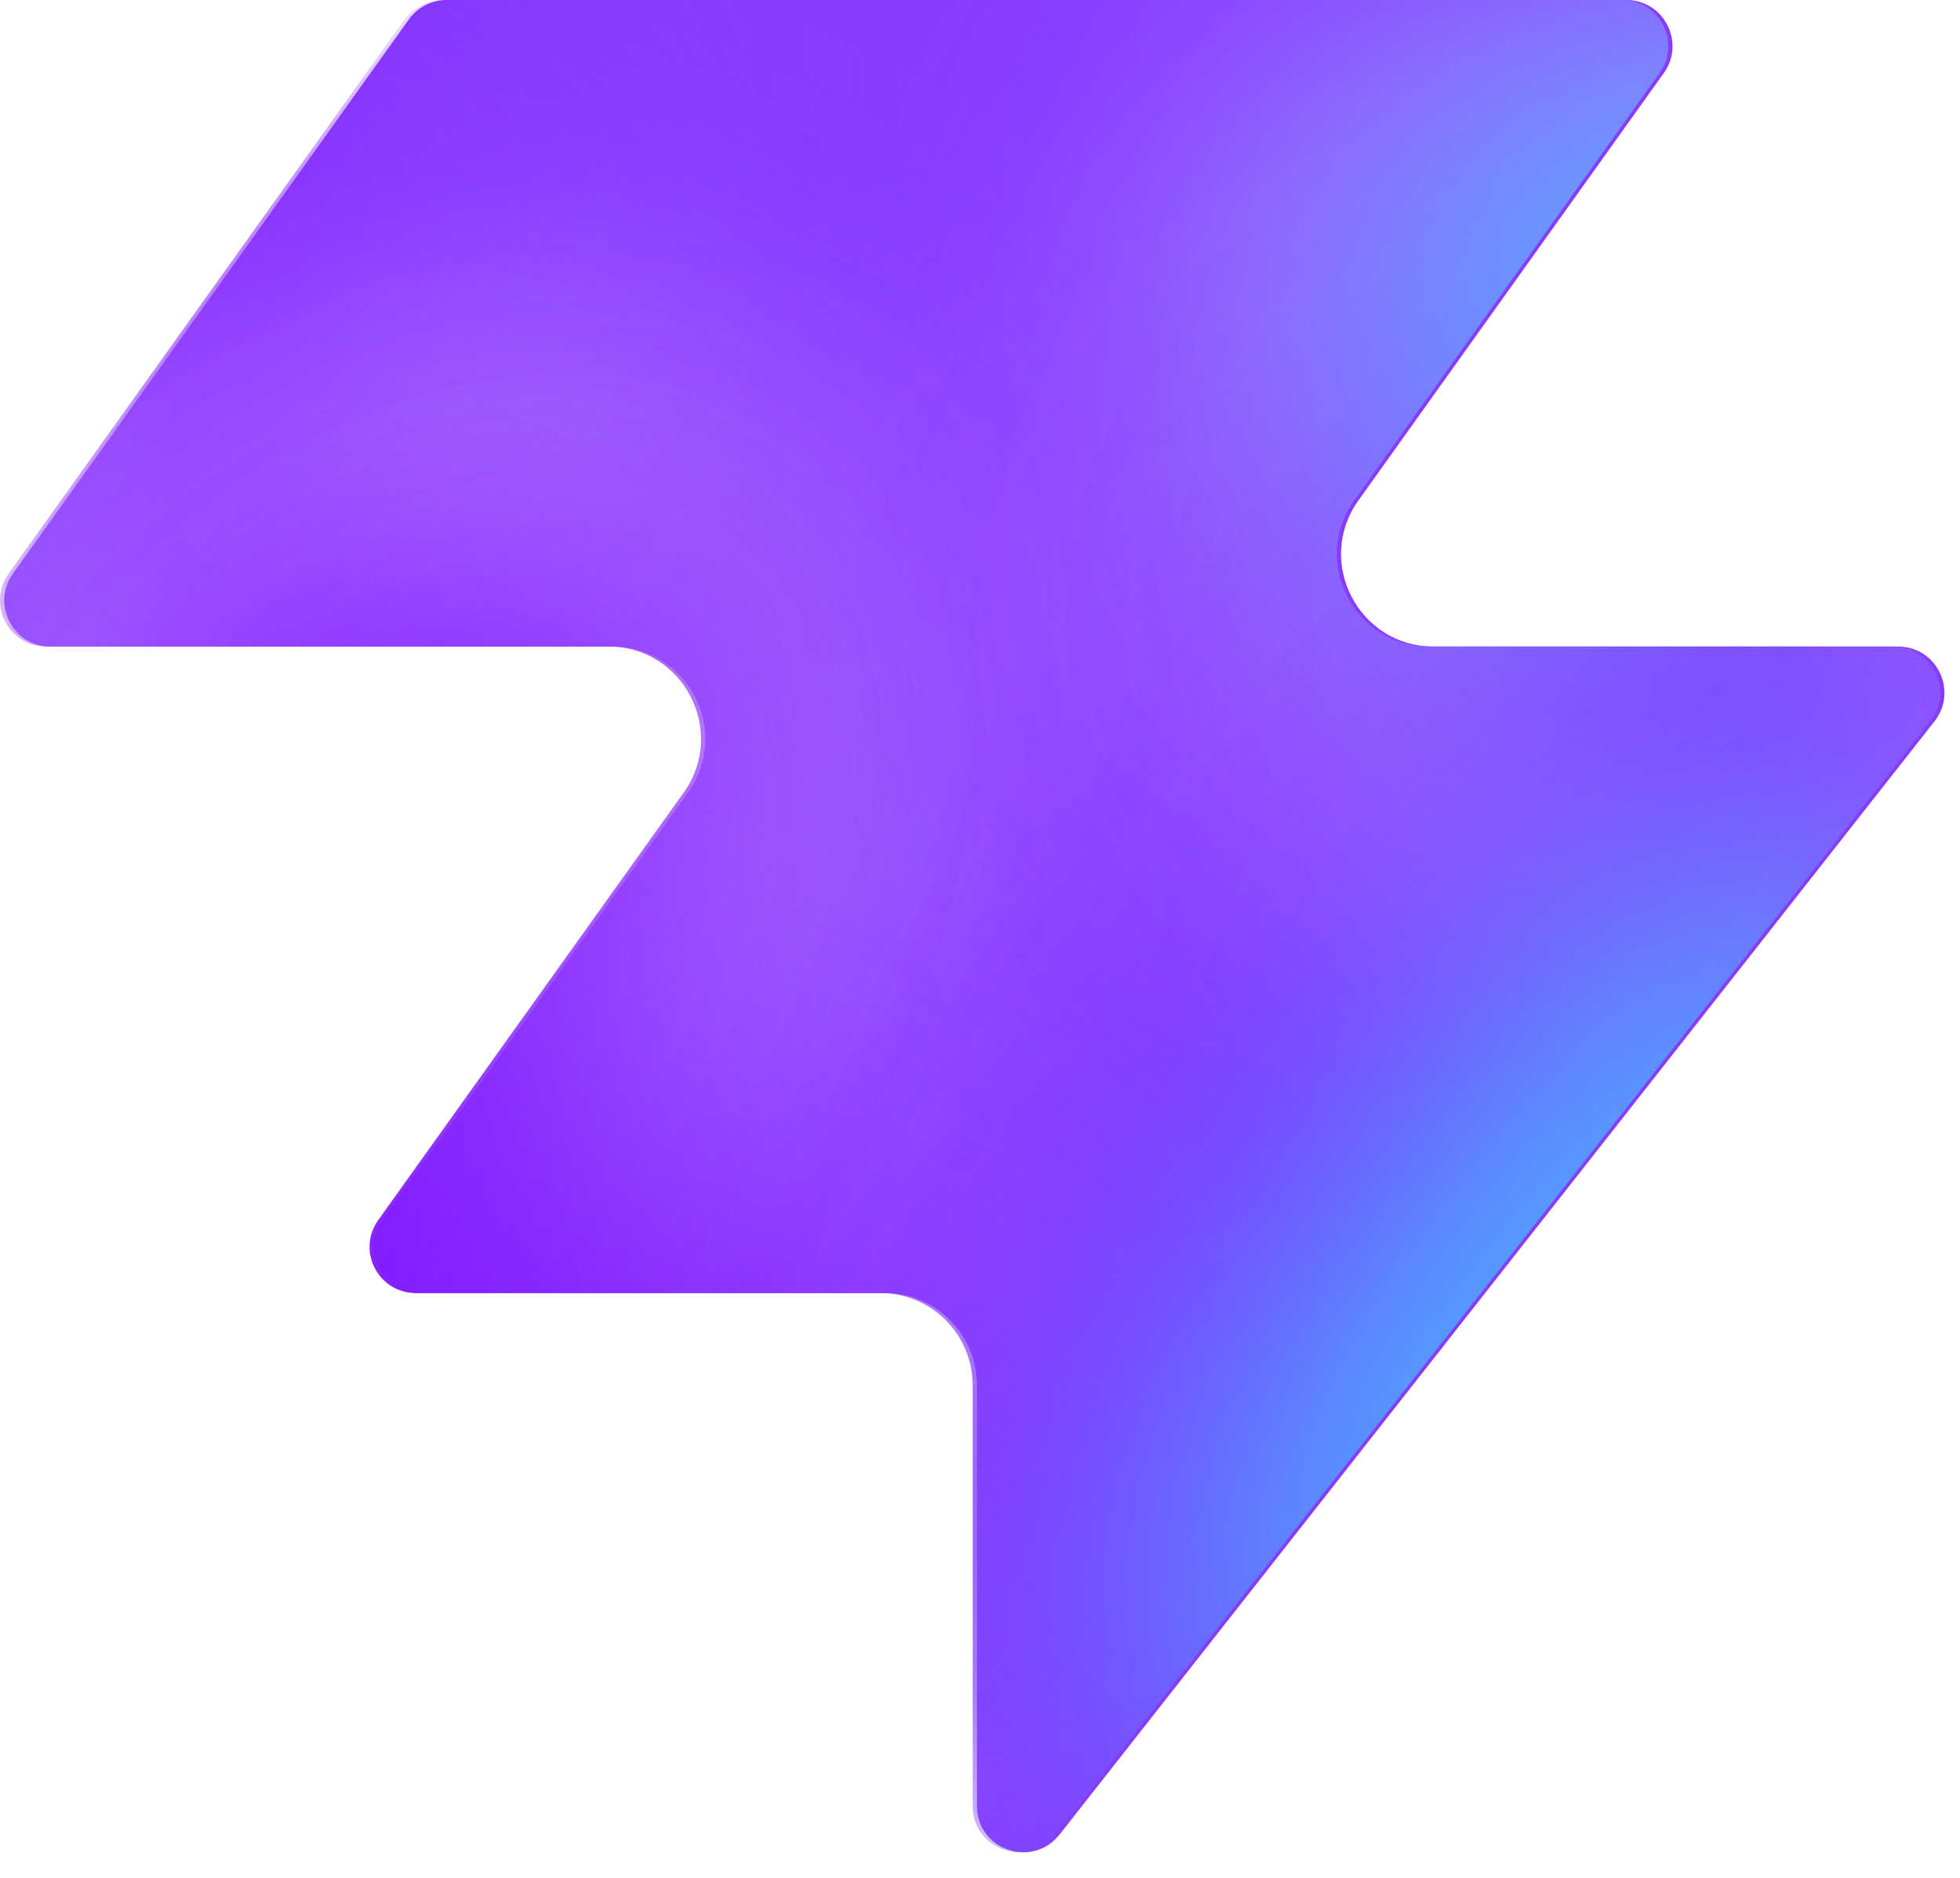
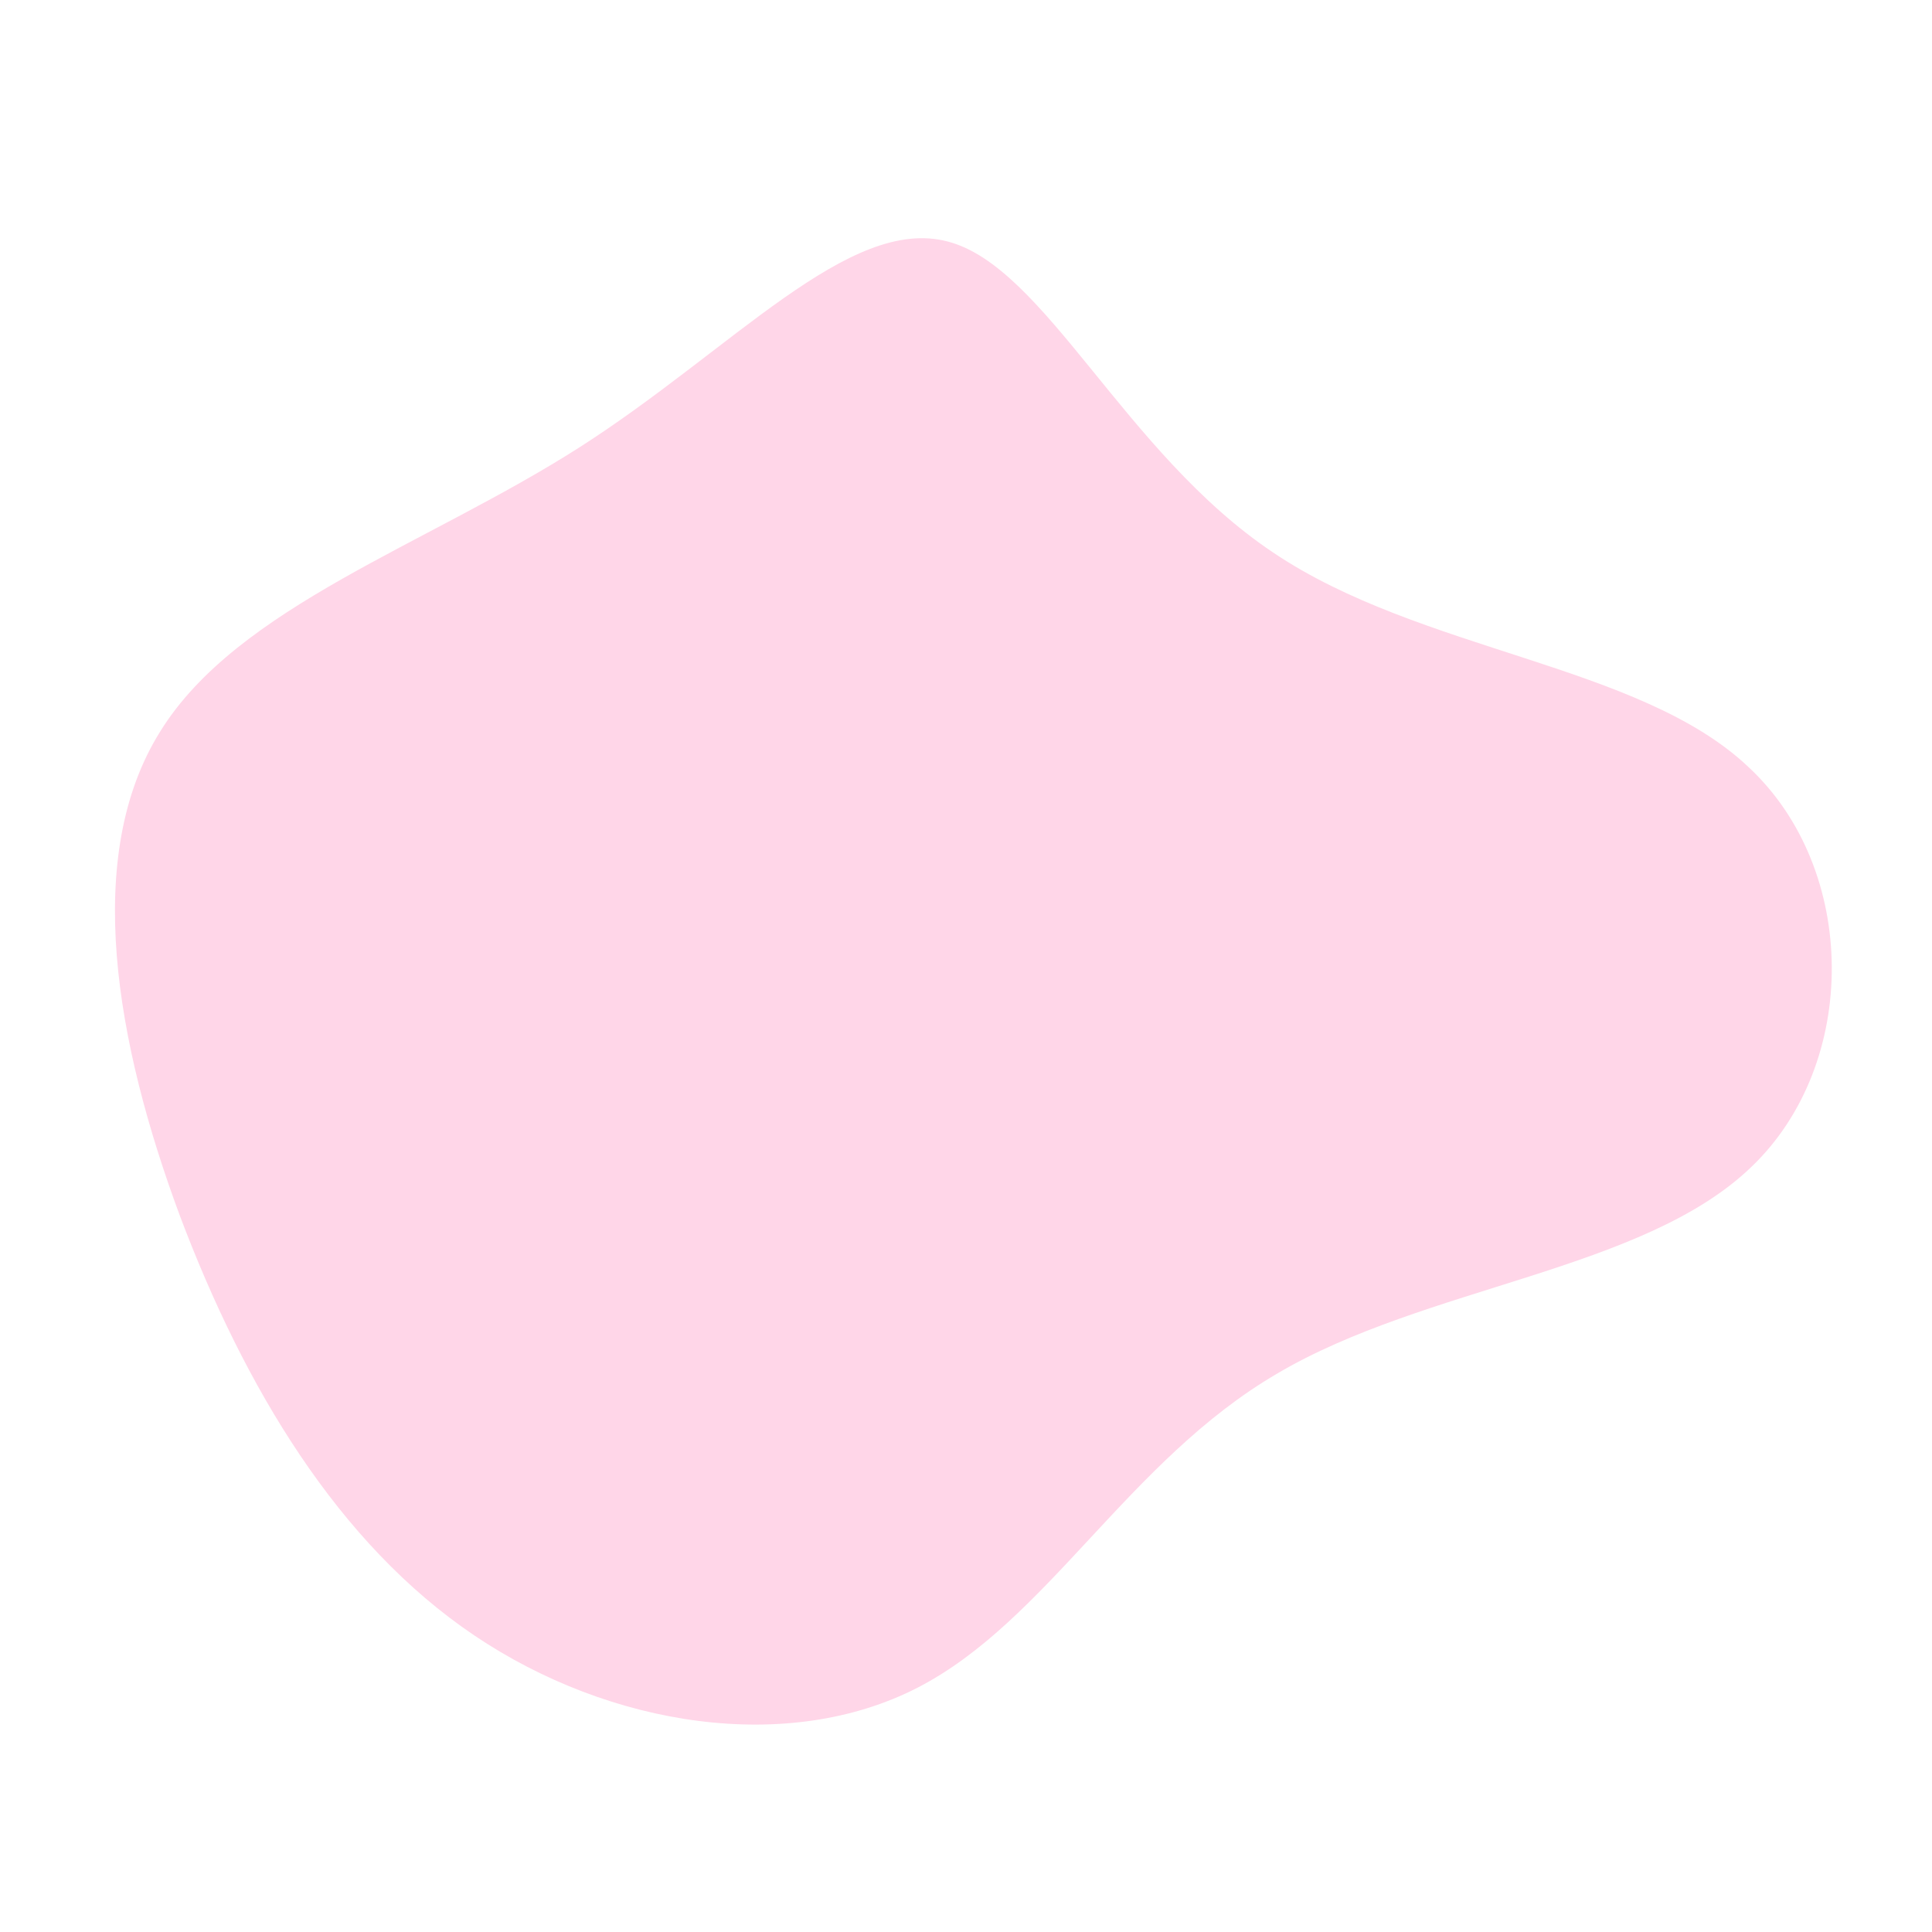
- <svg xmlns="http://www.w3.org/2000/svg" width="48" height="46" fill="none" viewBox="0 0 48 46">
-   <path fill="#863bff" d="M25.946 44.938c-.664.845-2.021.375-2.021-.698V33.937a2.26 2.26 0 0 0-2.262-2.262H10.287c-.92 0-1.456-1.04-.92-1.788l7.48-10.471c1.07-1.497 0-3.578-1.842-3.578H1.237c-.92 0-1.456-1.04-.92-1.788L10.013.474c.214-.297.556-.474.92-.474h28.894c.92 0 1.456 1.04.92 1.788l-7.48 10.471c-1.07 1.498 0 3.579 1.842 3.579h11.377c.943 0 1.473 1.088.89 1.83L25.947 44.94z" style="fill:#863bff;fill:color(display-p3 .525 .23 1);fill-opacity:1" />
-   <mask id="a" width="48" height="46" x="0" y="0" maskUnits="userSpaceOnUse" style="mask-type:alpha">
-     <path fill="#000" d="M25.842 44.938c-.664.844-2.021.375-2.021-.698V33.937a2.26 2.26 0 0 0-2.262-2.262H10.183c-.92 0-1.456-1.04-.92-1.788l7.48-10.471c1.07-1.498 0-3.579-1.842-3.579H1.133c-.92 0-1.456-1.04-.92-1.787L9.91.473c.214-.297.556-.474.92-.474h28.894c.92 0 1.456 1.04.92 1.788l-7.48 10.471c-1.07 1.498 0 3.578 1.842 3.578h11.377c.943 0 1.473 1.088.89 1.832L25.843 44.94z" style="fill:#000;fill-opacity:1" />
-   </mask>
-   <g mask="url(#a)">
-     <g filter="url(#b)">
-       <ellipse cx="5.508" cy="14.704" fill="#ede6ff" rx="5.508" ry="14.704" style="fill:#ede6ff;fill:color(display-p3 .927 .903 1);fill-opacity:1" transform="matrix(.00324 1 1 -.00324 -4.47 31.516)" />
-     </g>
-     <g filter="url(#c)">
-       <ellipse cx="10.399" cy="29.851" fill="#ede6ff" rx="10.399" ry="29.851" style="fill:#ede6ff;fill:color(display-p3 .927 .903 1);fill-opacity:1" transform="matrix(.00324 1 1 -.00324 -39.328 7.883)" />
-     </g>
-     <g filter="url(#d)">
-       <ellipse cx="5.508" cy="30.487" fill="#7e14ff" rx="5.508" ry="30.487" style="fill:#7e14ff;fill:color(display-p3 .492 .077 1);fill-opacity:1" transform="rotate(89.814 -25.913 -14.639)scale(1 -1)" />
-     </g>
-     <g filter="url(#e)">
-       <ellipse cx="5.508" cy="30.599" fill="#7e14ff" rx="5.508" ry="30.599" style="fill:#7e14ff;fill:color(display-p3 .492 .077 1);fill-opacity:1" transform="rotate(89.814 -32.644 -3.334)scale(1 -1)" />
-     </g>
-     <g filter="url(#f)">
-       <ellipse cx="5.508" cy="30.599" fill="#7e14ff" rx="5.508" ry="30.599" style="fill:#7e14ff;fill:color(display-p3 .492 .077 1);fill-opacity:1" transform="matrix(.00324 1 1 -.00324 -34.34 30.47)" />
-     </g>
-     <g filter="url(#g)">
-       <ellipse cx="14.072" cy="22.078" fill="#ede6ff" rx="14.072" ry="22.078" style="fill:#ede6ff;fill:color(display-p3 .927 .903 1);fill-opacity:1" transform="rotate(93.35 24.506 48.493)scale(-1 1)" />
-     </g>
-     <g filter="url(#h)">
-       <ellipse cx="3.47" cy="21.501" fill="#7e14ff" rx="3.47" ry="21.501" style="fill:#7e14ff;fill:color(display-p3 .492 .077 1);fill-opacity:1" transform="rotate(89.009 28.708 47.59)scale(-1 1)" />
-     </g>
-     <g filter="url(#i)">
-       <ellipse cx="3.47" cy="21.501" fill="#7e14ff" rx="3.47" ry="21.501" style="fill:#7e14ff;fill:color(display-p3 .492 .077 1);fill-opacity:1" transform="rotate(89.009 28.708 47.59)scale(-1 1)" />
-     </g>
-     <g filter="url(#j)">
-       <ellipse cx=".387" cy="8.972" fill="#7e14ff" rx="4.407" ry="29.108" style="fill:#7e14ff;fill:color(display-p3 .492 .077 1);fill-opacity:1" transform="rotate(39.51 .387 8.972)" />
-     </g>
-     <g filter="url(#k)">
-       <ellipse cx="47.523" cy="-6.092" fill="#7e14ff" rx="4.407" ry="29.108" style="fill:#7e14ff;fill:color(display-p3 .492 .077 1);fill-opacity:1" transform="rotate(37.892 47.523 -6.092)" />
-     </g>
-     <g filter="url(#l)">
-       <ellipse cx="41.412" cy="6.333" fill="#47bfff" rx="5.971" ry="9.665" style="fill:#47bfff;fill:color(display-p3 .28 .748 1);fill-opacity:1" transform="rotate(37.892 41.412 6.333)" />
-     </g>
-     <g filter="url(#m)">
-       <ellipse cx="-1.879" cy="38.332" fill="#7e14ff" rx="4.407" ry="29.108" style="fill:#7e14ff;fill:color(display-p3 .492 .077 1);fill-opacity:1" transform="rotate(37.892 -1.88 38.332)" />
-     </g>
-     <g filter="url(#n)">
-       <ellipse cx="-1.879" cy="38.332" fill="#7e14ff" rx="4.407" ry="29.108" style="fill:#7e14ff;fill:color(display-p3 .492 .077 1);fill-opacity:1" transform="rotate(37.892 -1.88 38.332)" />
-     </g>
-     <g filter="url(#o)">
-       <ellipse cx="35.651" cy="29.907" fill="#7e14ff" rx="4.407" ry="29.108" style="fill:#7e14ff;fill:color(display-p3 .492 .077 1);fill-opacity:1" transform="rotate(37.892 35.651 29.907)" />
-     </g>
-     <g filter="url(#p)">
-       <ellipse cx="38.418" cy="32.4" fill="#47bfff" rx="5.971" ry="15.297" style="fill:#47bfff;fill:color(display-p3 .28 .748 1);fill-opacity:1" transform="rotate(37.892 38.418 32.4)" />
-     </g>
-   </g>
-   <defs>
-     <filter id="b" width="60.045" height="41.654" x="-19.77" y="16.149" color-interpolation-filters="sRGB" filterUnits="userSpaceOnUse">
-       <feFlood flood-opacity="0" result="BackgroundImageFix" />
-       <feBlend in="SourceGraphic" in2="BackgroundImageFix" result="shape" />
-       <feGaussianBlur result="effect1_foregroundBlur_2002_17158" stdDeviation="7.659" />
-     </filter>
-     <filter id="c" width="90.34" height="51.437" x="-54.613" y="-7.533" color-interpolation-filters="sRGB" filterUnits="userSpaceOnUse">
-       <feFlood flood-opacity="0" result="BackgroundImageFix" />
-       <feBlend in="SourceGraphic" in2="BackgroundImageFix" result="shape" />
-       <feGaussianBlur result="effect1_foregroundBlur_2002_17158" stdDeviation="7.659" />
-     </filter>
-     <filter id="d" width="79.355" height="29.4" x="-49.64" y="2.03" color-interpolation-filters="sRGB" filterUnits="userSpaceOnUse">
-       <feFlood flood-opacity="0" result="BackgroundImageFix" />
-       <feBlend in="SourceGraphic" in2="BackgroundImageFix" result="shape" />
-       <feGaussianBlur result="effect1_foregroundBlur_2002_17158" stdDeviation="4.596" />
-     </filter>
-     <filter id="e" width="79.579" height="29.4" x="-45.045" y="20.029" color-interpolation-filters="sRGB" filterUnits="userSpaceOnUse">
-       <feFlood flood-opacity="0" result="BackgroundImageFix" />
-       <feBlend in="SourceGraphic" in2="BackgroundImageFix" result="shape" />
-       <feGaussianBlur result="effect1_foregroundBlur_2002_17158" stdDeviation="4.596" />
-     </filter>
-     <filter id="f" width="79.579" height="29.4" x="-43.513" y="21.178" color-interpolation-filters="sRGB" filterUnits="userSpaceOnUse">
-       <feFlood flood-opacity="0" result="BackgroundImageFix" />
-       <feBlend in="SourceGraphic" in2="BackgroundImageFix" result="shape" />
-       <feGaussianBlur result="effect1_foregroundBlur_2002_17158" stdDeviation="4.596" />
-     </filter>
-     <filter id="g" width="74.749" height="58.852" x="15.756" y="-17.901" color-interpolation-filters="sRGB" filterUnits="userSpaceOnUse">
-       <feFlood flood-opacity="0" result="BackgroundImageFix" />
-       <feBlend in="SourceGraphic" in2="BackgroundImageFix" result="shape" />
-       <feGaussianBlur result="effect1_foregroundBlur_2002_17158" stdDeviation="7.659" />
-     </filter>
-     <filter id="h" width="61.377" height="25.362" x="23.548" y="2.284" color-interpolation-filters="sRGB" filterUnits="userSpaceOnUse">
-       <feFlood flood-opacity="0" result="BackgroundImageFix" />
-       <feBlend in="SourceGraphic" in2="BackgroundImageFix" result="shape" />
-       <feGaussianBlur result="effect1_foregroundBlur_2002_17158" stdDeviation="4.596" />
-     </filter>
-     <filter id="i" width="61.377" height="25.362" x="23.548" y="2.284" color-interpolation-filters="sRGB" filterUnits="userSpaceOnUse">
-       <feFlood flood-opacity="0" result="BackgroundImageFix" />
-       <feBlend in="SourceGraphic" in2="BackgroundImageFix" result="shape" />
-       <feGaussianBlur result="effect1_foregroundBlur_2002_17158" stdDeviation="4.596" />
-     </filter>
-     <filter id="j" width="56.045" height="63.649" x="-27.636" y="-22.853" color-interpolation-filters="sRGB" filterUnits="userSpaceOnUse">
-       <feFlood flood-opacity="0" result="BackgroundImageFix" />
-       <feBlend in="SourceGraphic" in2="BackgroundImageFix" result="shape" />
-       <feGaussianBlur result="effect1_foregroundBlur_2002_17158" stdDeviation="4.596" />
-     </filter>
-     <filter id="k" width="54.814" height="64.646" x="20.116" y="-38.415" color-interpolation-filters="sRGB" filterUnits="userSpaceOnUse">
-       <feFlood flood-opacity="0" result="BackgroundImageFix" />
-       <feBlend in="SourceGraphic" in2="BackgroundImageFix" result="shape" />
-       <feGaussianBlur result="effect1_foregroundBlur_2002_17158" stdDeviation="4.596" />
-     </filter>
-     <filter id="l" width="33.541" height="35.313" x="24.641" y="-11.323" color-interpolation-filters="sRGB" filterUnits="userSpaceOnUse">
-       <feFlood flood-opacity="0" result="BackgroundImageFix" />
-       <feBlend in="SourceGraphic" in2="BackgroundImageFix" result="shape" />
-       <feGaussianBlur result="effect1_foregroundBlur_2002_17158" stdDeviation="4.596" />
-     </filter>
-     <filter id="m" width="54.814" height="64.646" x="-29.286" y="6.009" color-interpolation-filters="sRGB" filterUnits="userSpaceOnUse">
-       <feFlood flood-opacity="0" result="BackgroundImageFix" />
-       <feBlend in="SourceGraphic" in2="BackgroundImageFix" result="shape" />
-       <feGaussianBlur result="effect1_foregroundBlur_2002_17158" stdDeviation="4.596" />
-     </filter>
-     <filter id="n" width="54.814" height="64.646" x="-29.286" y="6.009" color-interpolation-filters="sRGB" filterUnits="userSpaceOnUse">
-       <feFlood flood-opacity="0" result="BackgroundImageFix" />
-       <feBlend in="SourceGraphic" in2="BackgroundImageFix" result="shape" />
-       <feGaussianBlur result="effect1_foregroundBlur_2002_17158" stdDeviation="4.596" />
-     </filter>
-     <filter id="o" width="54.814" height="64.646" x="8.244" y="-2.416" color-interpolation-filters="sRGB" filterUnits="userSpaceOnUse">
-       <feFlood flood-opacity="0" result="BackgroundImageFix" />
-       <feBlend in="SourceGraphic" in2="BackgroundImageFix" result="shape" />
-       <feGaussianBlur result="effect1_foregroundBlur_2002_17158" stdDeviation="4.596" />
-     </filter>
-     <filter id="p" width="39.409" height="43.623" x="18.713" y="10.588" color-interpolation-filters="sRGB" filterUnits="userSpaceOnUse">
-       <feFlood flood-opacity="0" result="BackgroundImageFix" />
-       <feBlend in="SourceGraphic" in2="BackgroundImageFix" result="shape" />
-       <feGaussianBlur result="effect1_foregroundBlur_2002_17158" stdDeviation="4.596" />
-     </filter>
-   </defs>
+ <svg xmlns="http://www.w3.org/2000/svg" viewBox="0 0 200 200">
+   <path fill="#FFD6E8" d="M31.8,-42.8C47.1,-32.5,69.7,-31.3,81,-20.6C92.4,-10,92.5,10.1,81.3,20.8C70.1,31.6,47.6,33.1,32.2,42.2C16.8,51.2,8.4,67.8,-5,74.7C-18.4,81.6,-36.8,78.8,-50.9,69.3C-65,59.8,-74.7,43.6,-81.4,25.8C-88,8,-91.5,-11.4,-83.4,-24.3C-75.4,-37.2,-55.8,-43.6,-40,-53.7C-24.2,-63.8,-12.1,-77.7,-1.9,-75C8.2,-72.4,16.4,-53.1,31.8,-42.8Z" transform="translate(100 100)" />
</svg>
